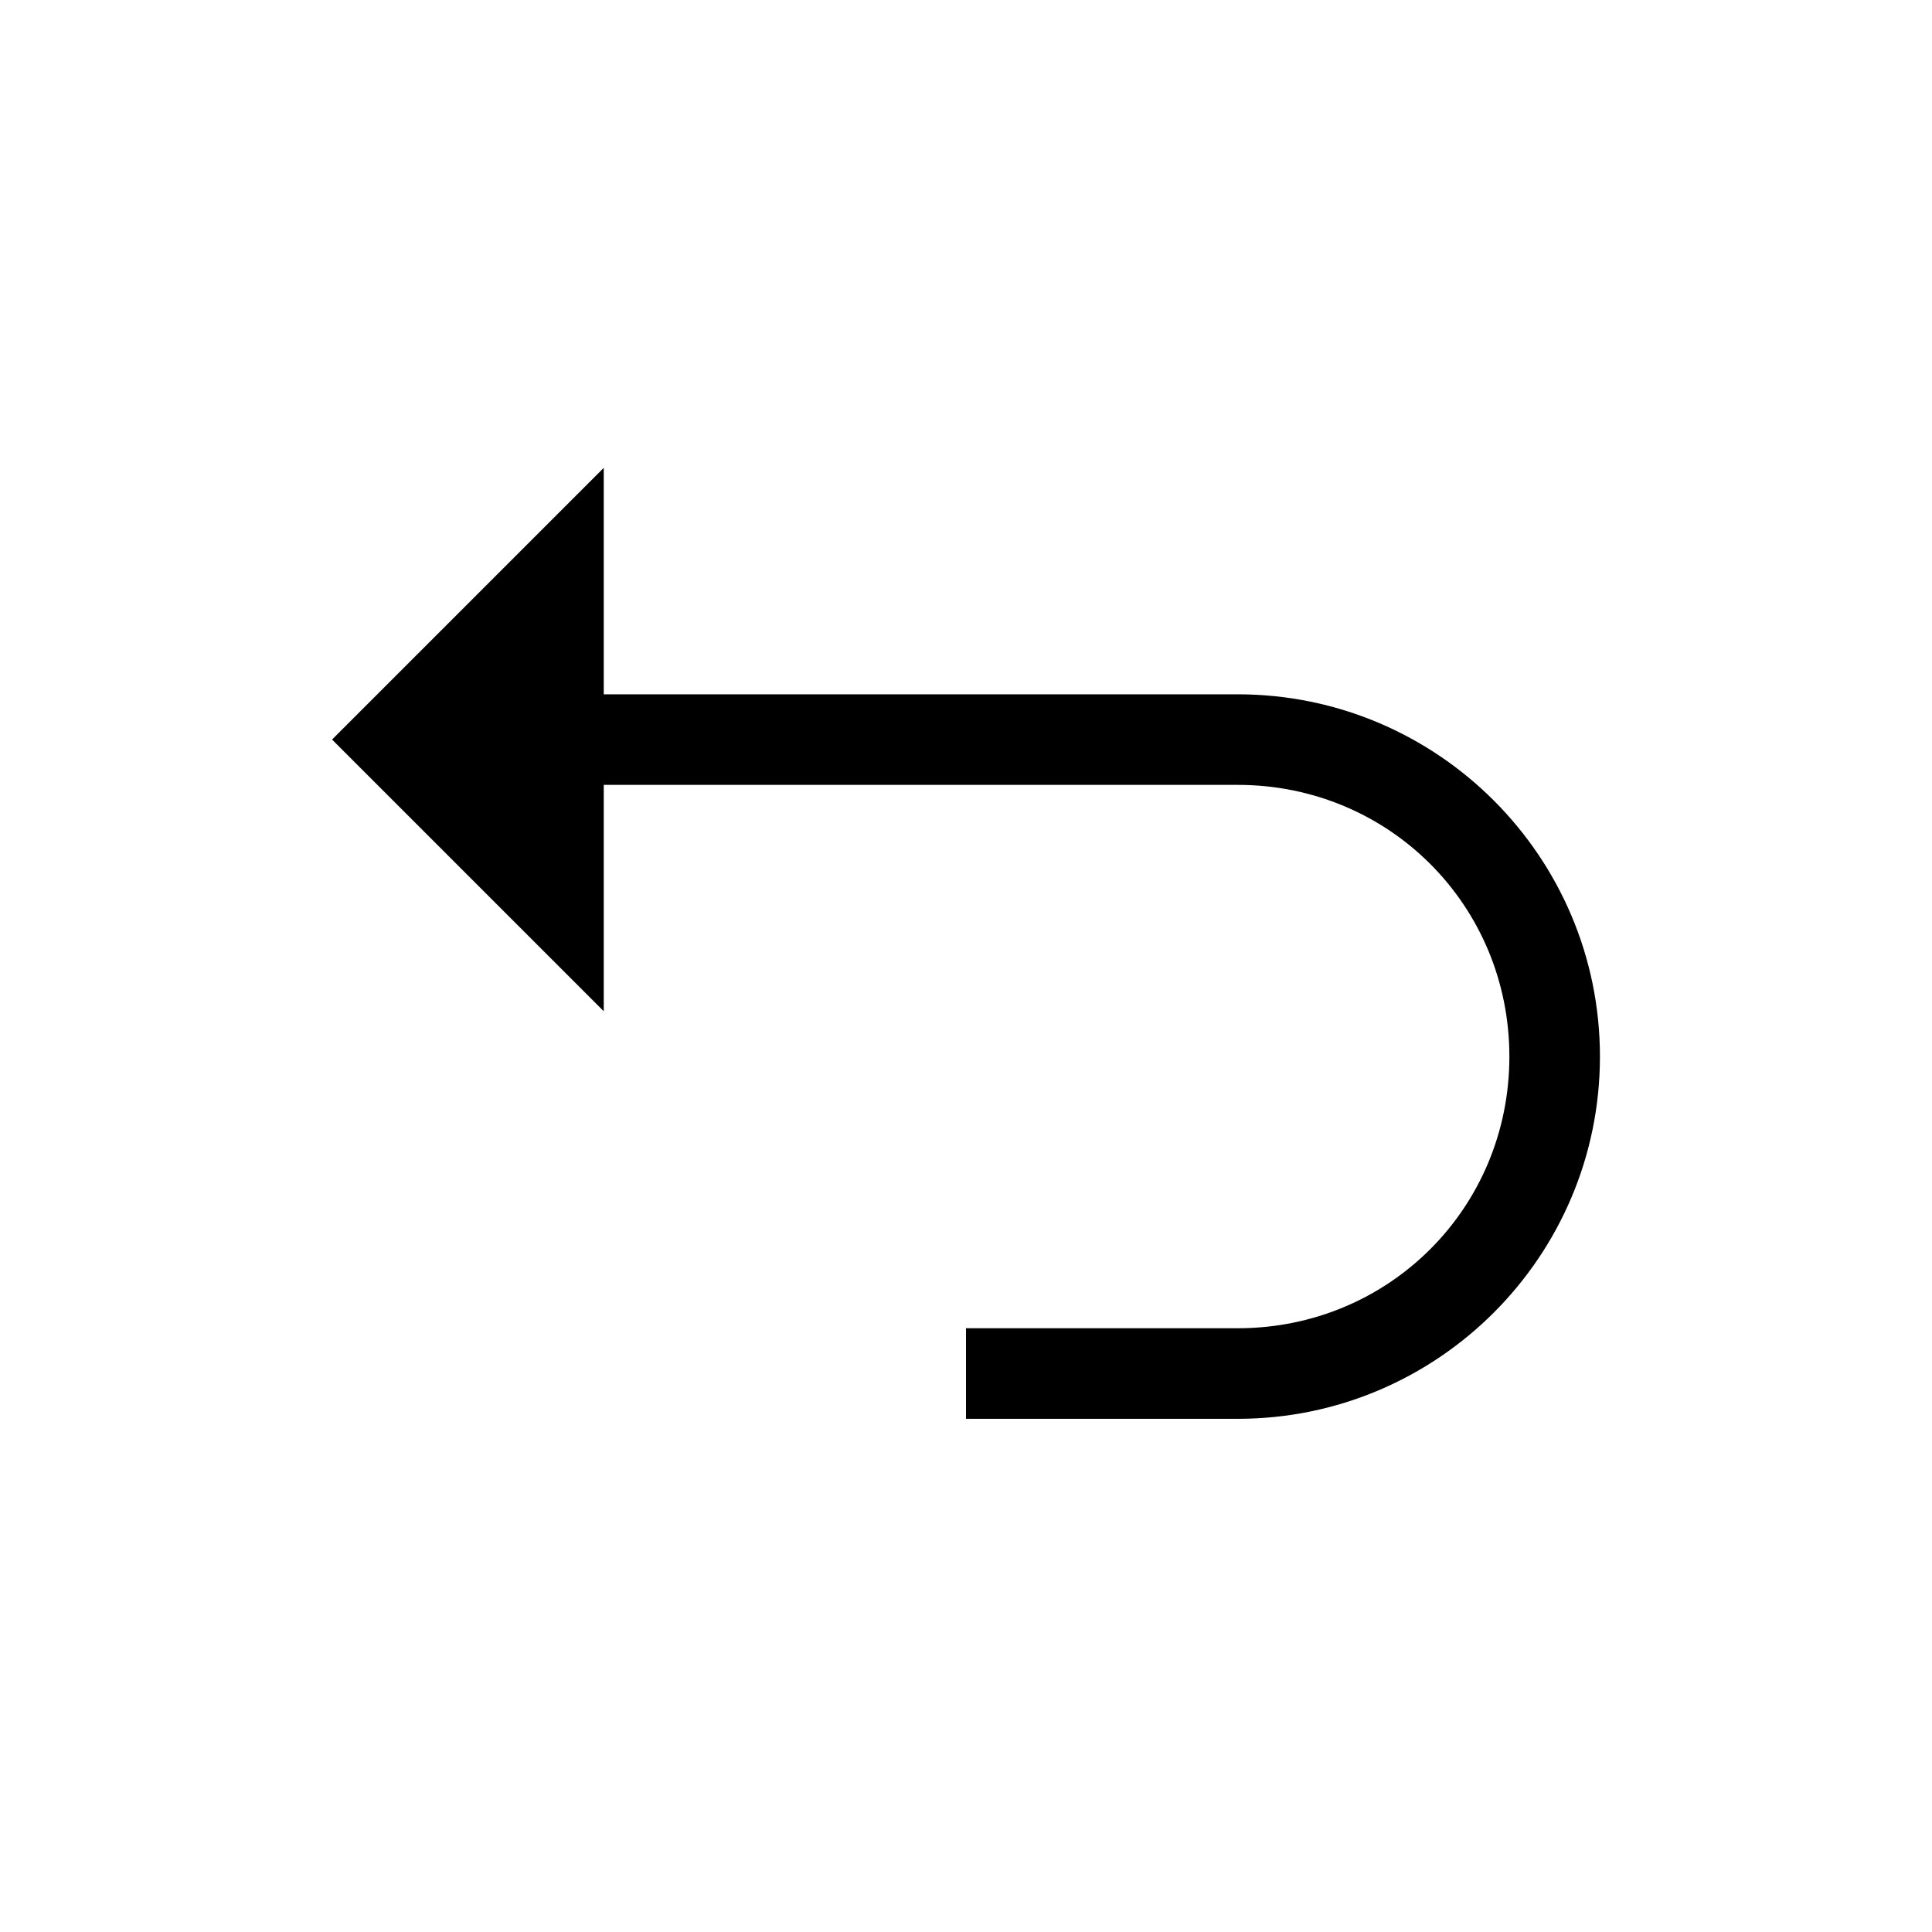
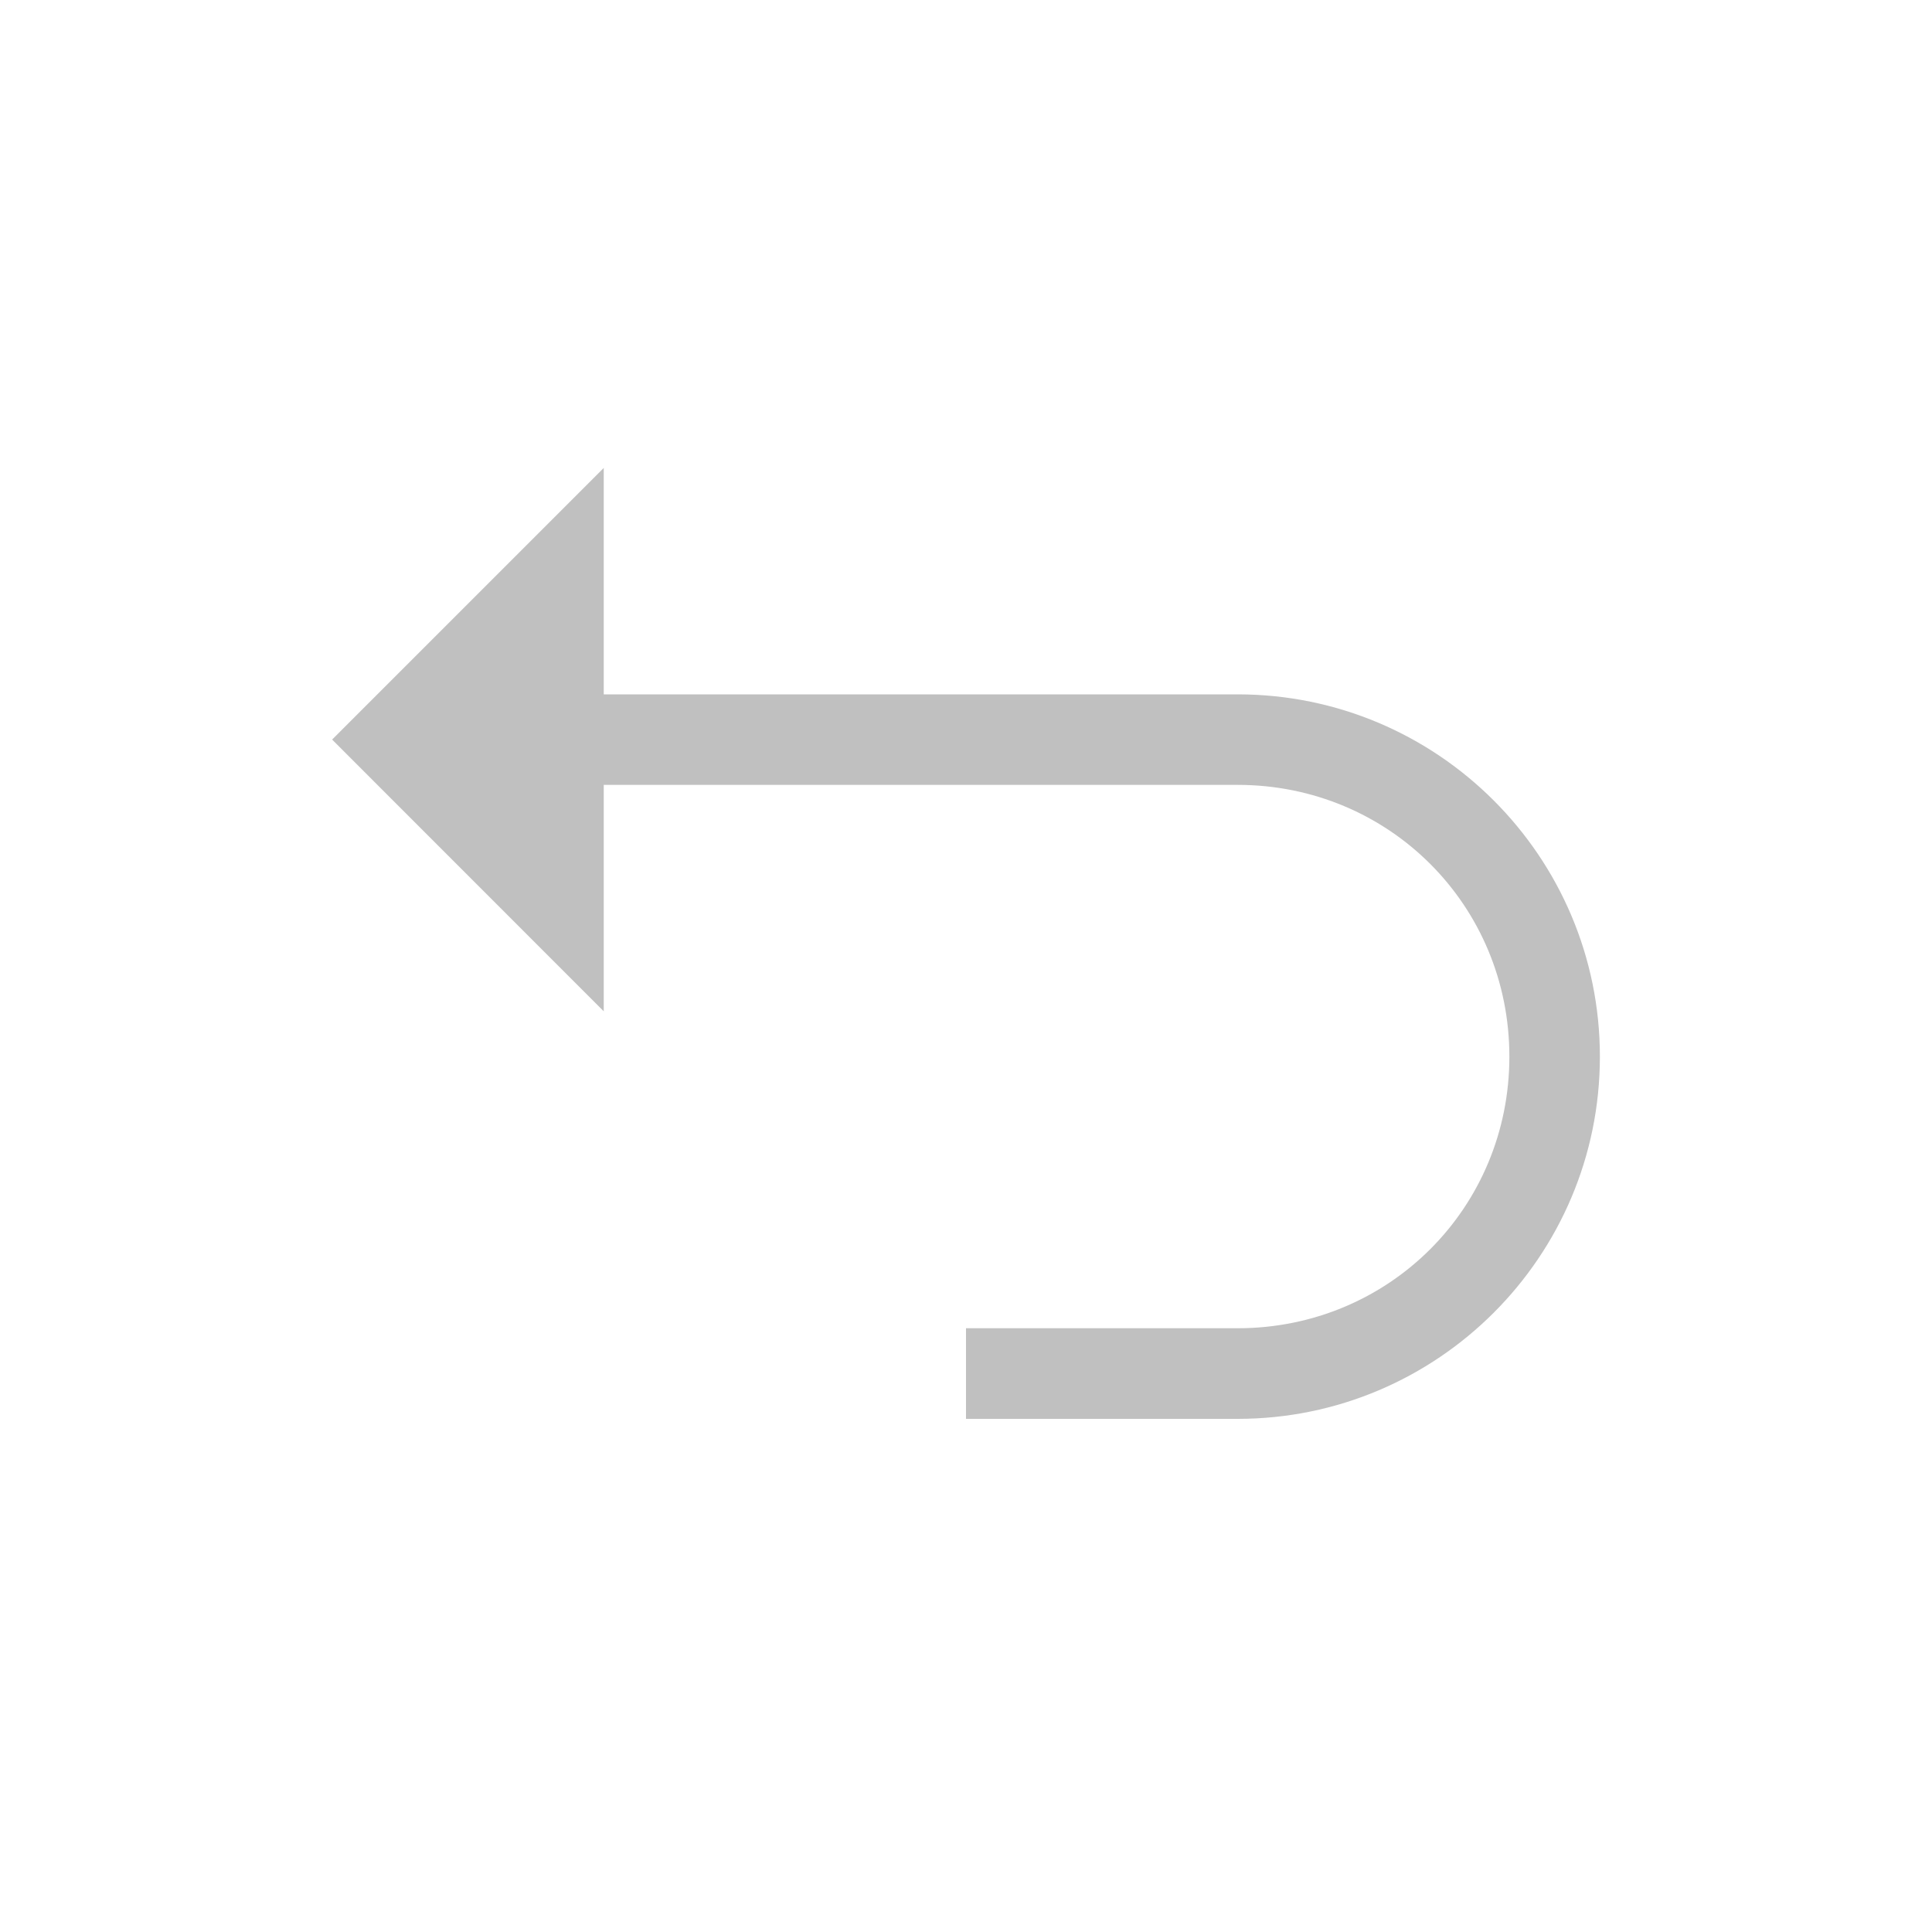
- <svg xmlns="http://www.w3.org/2000/svg" width="24" height="24" viewBox="0 0 24 24" fill="none">
-   <path d="M7.5 5.812L4.125 9.187L7.5 12.562V9.75H15.375C17.255 9.75 18.75 11.246 18.75 13.125C18.75 15.005 17.255 16.5 15.375 16.5H12V17.625H15.375C17.858 17.625 19.875 15.608 19.875 13.125C19.875 10.642 17.858 8.625 15.375 8.625H7.5V5.812Z" fill="black" />
+ <svg xmlns="http://www.w3.org/2000/svg" width="20" height="20" viewBox="0 0 20 20" fill="none">
+   <path d="M6.25 4.844L3.438 7.656L6.25 10.469V8.125H12.812C14.379 8.125 15.625 9.371 15.625 10.938C15.625 12.504 14.379 13.75 12.812 13.75H10V14.688H12.812C14.882 14.688 16.562 13.007 16.562 10.938C16.562 8.868 14.882 7.188 12.812 7.188H6.25V4.844Z" fill="#C0C0C0" />
</svg>
